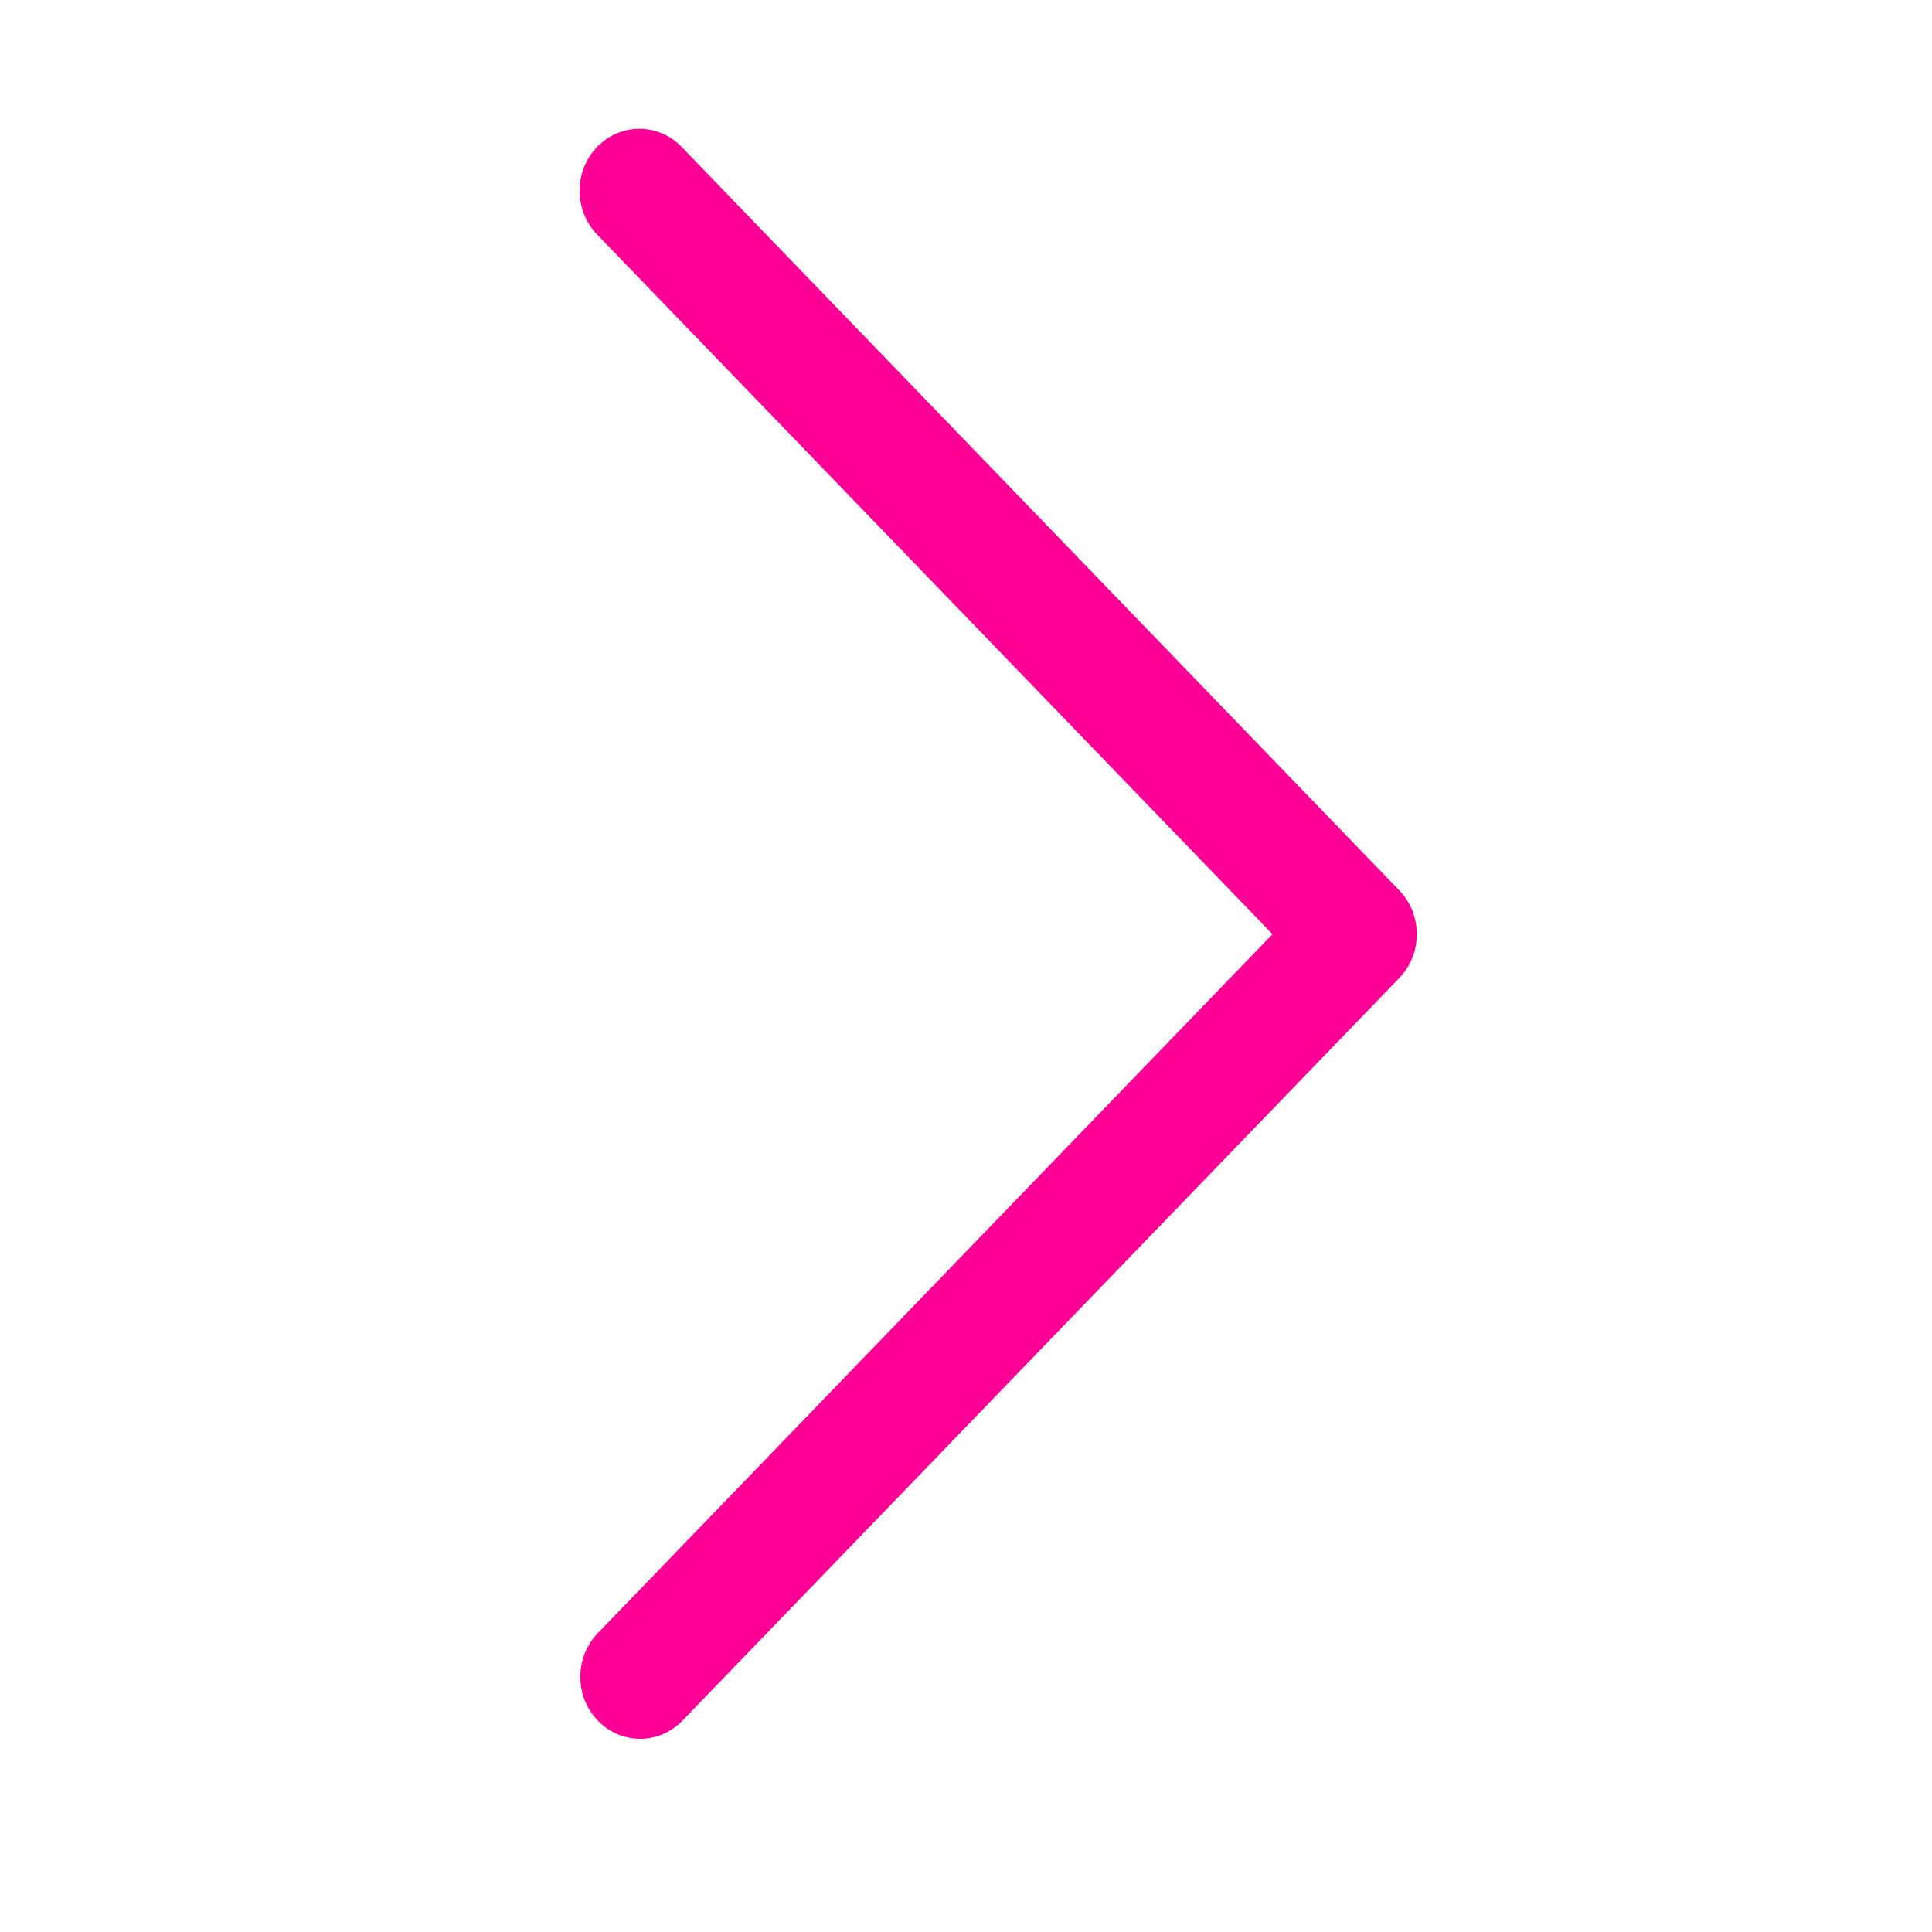
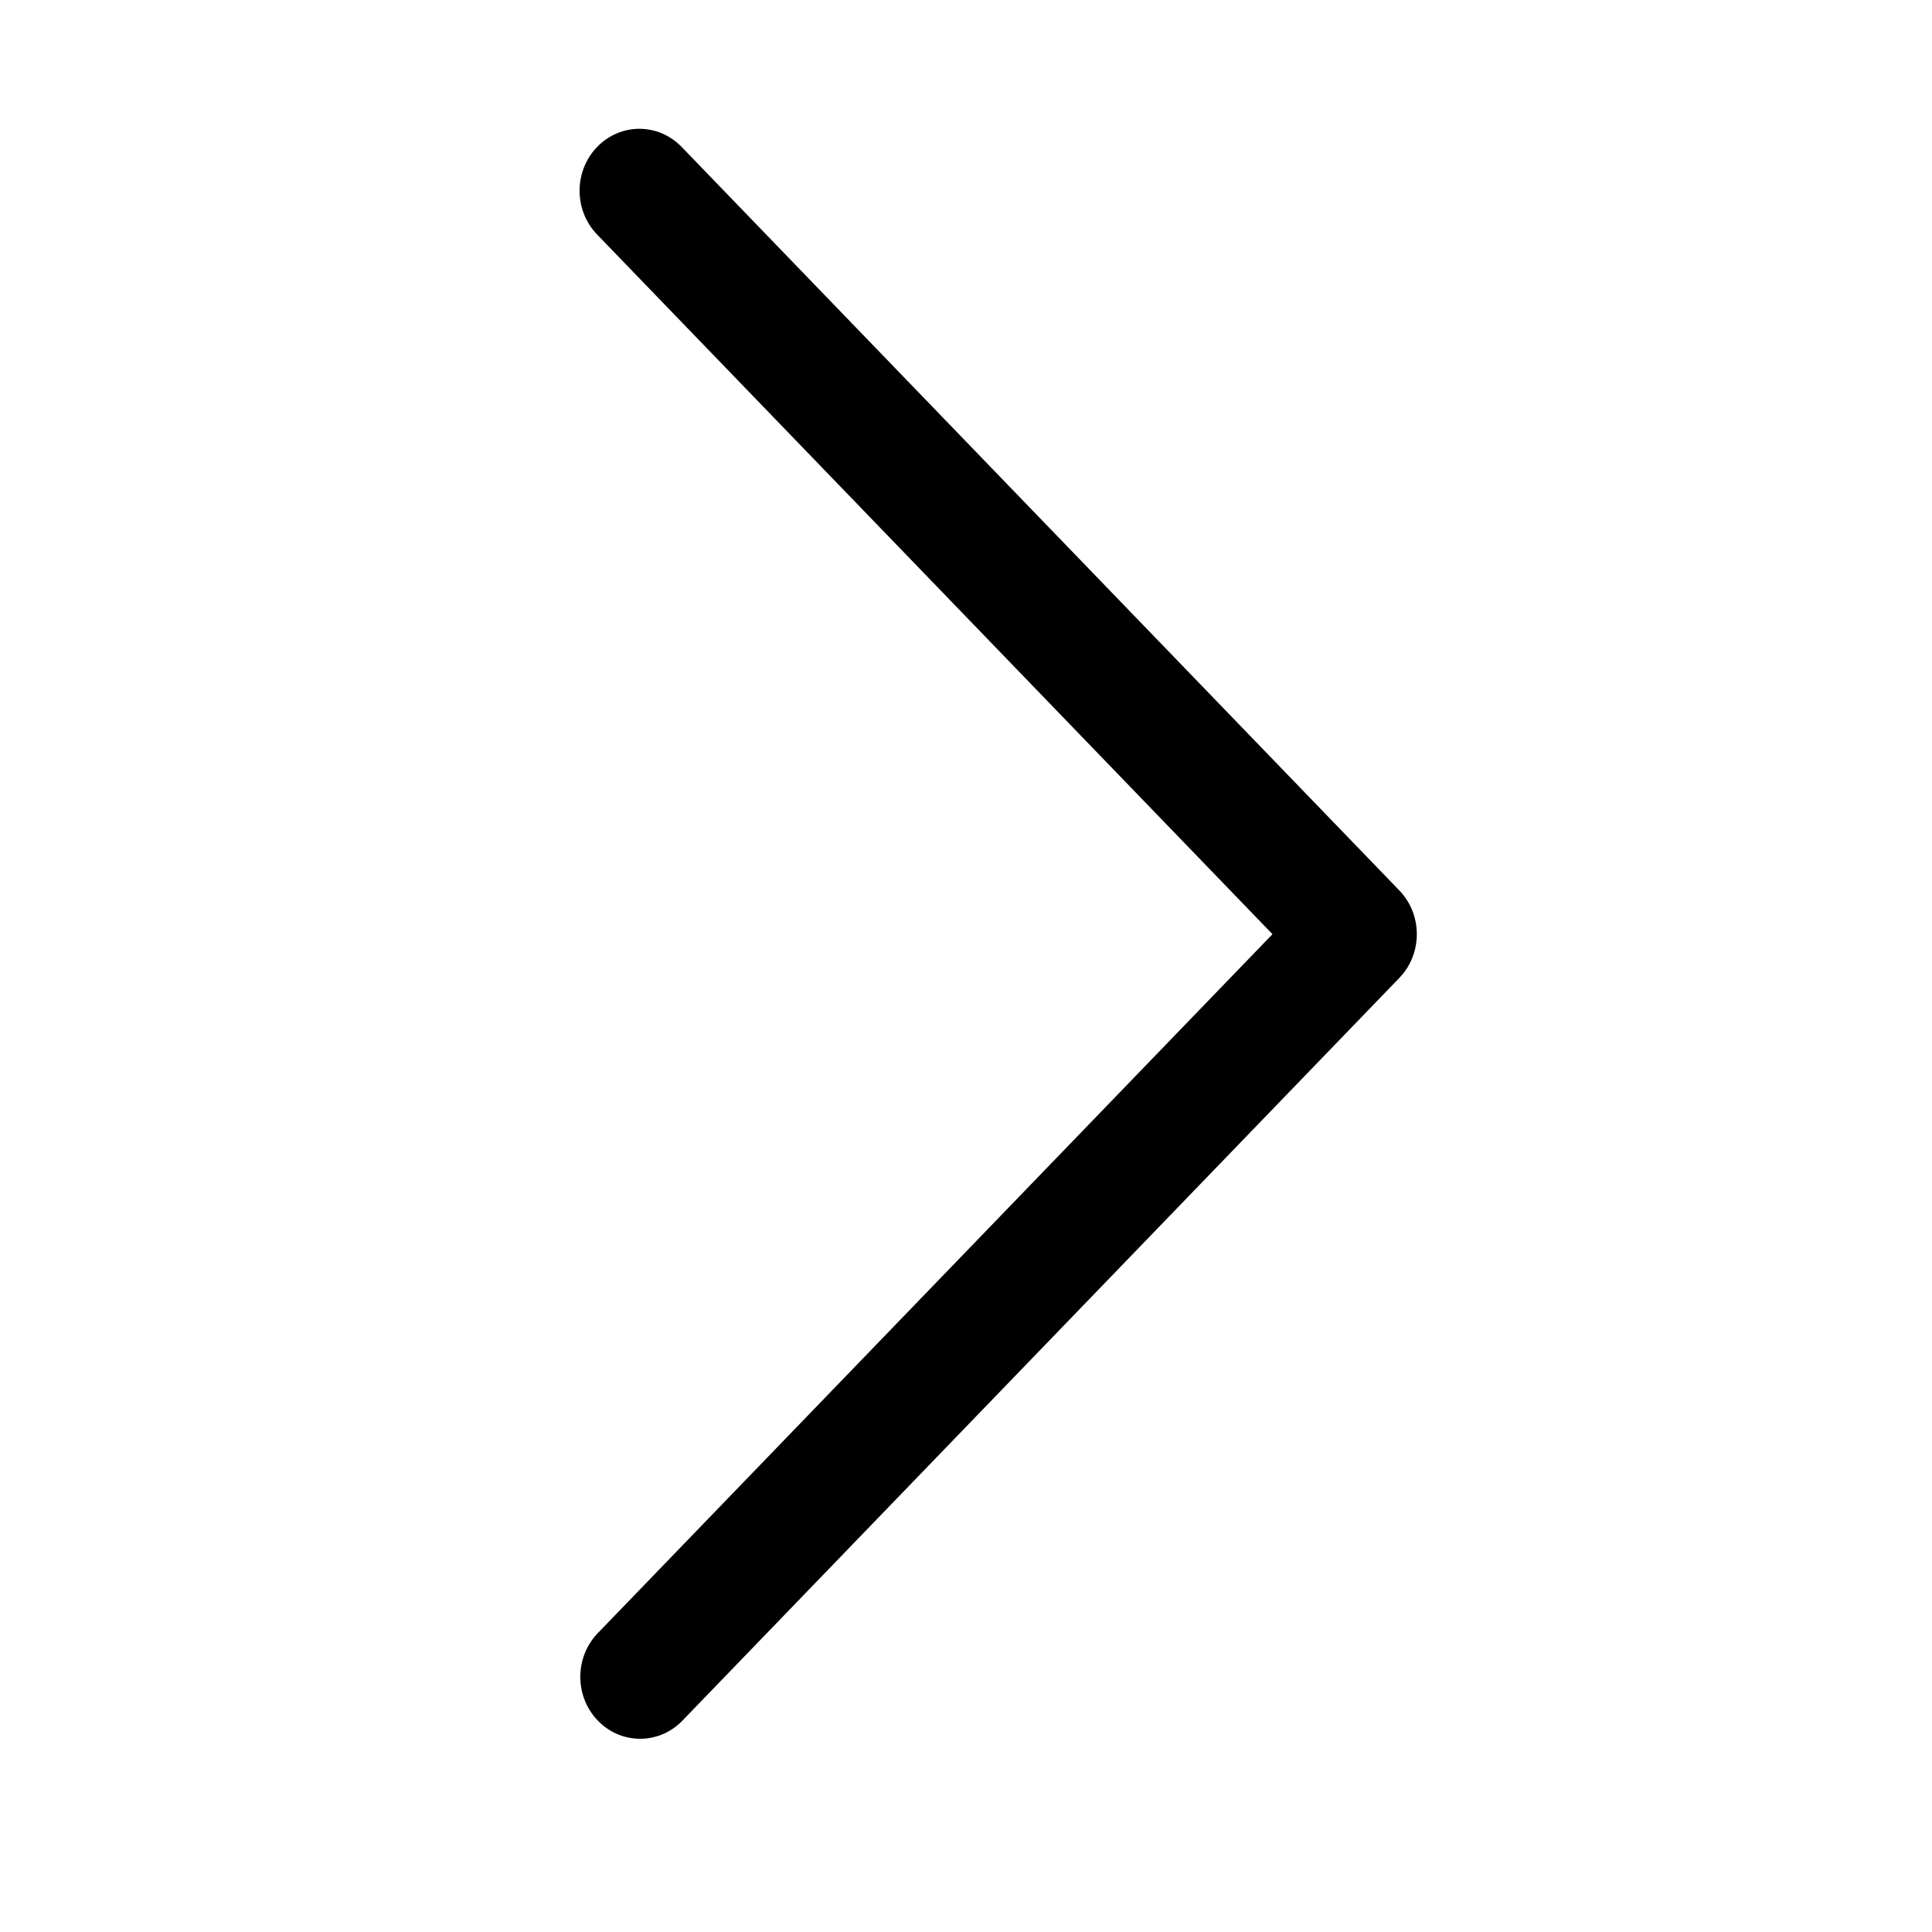
<svg xmlns="http://www.w3.org/2000/svg" width="30" height="30" viewBox="0 0 30 30" fill="none">
-   <path d="M19.759 14.506L9.272 3.642C8.909 3.266 8.909 2.657 9.272 2.282C9.635 1.906 10.222 1.906 10.585 2.282L21.728 13.826C22.091 14.201 22.091 14.81 21.728 15.186L10.585 26.73C10.216 27.099 9.628 27.088 9.272 26.706C8.924 26.334 8.924 25.742 9.272 25.37L19.759 14.506Z" fill="#FF0097" />
+   <path d="M19.759 14.506L9.272 3.642C8.909 3.266 8.909 2.657 9.272 2.282C9.635 1.906 10.222 1.906 10.585 2.282L21.728 13.826C22.091 14.201 22.091 14.81 21.728 15.186L10.585 26.73C10.216 27.099 9.628 27.088 9.272 26.706C8.924 26.334 8.924 25.742 9.272 25.37L19.759 14.506Z" fill="currentColor" />
</svg>
